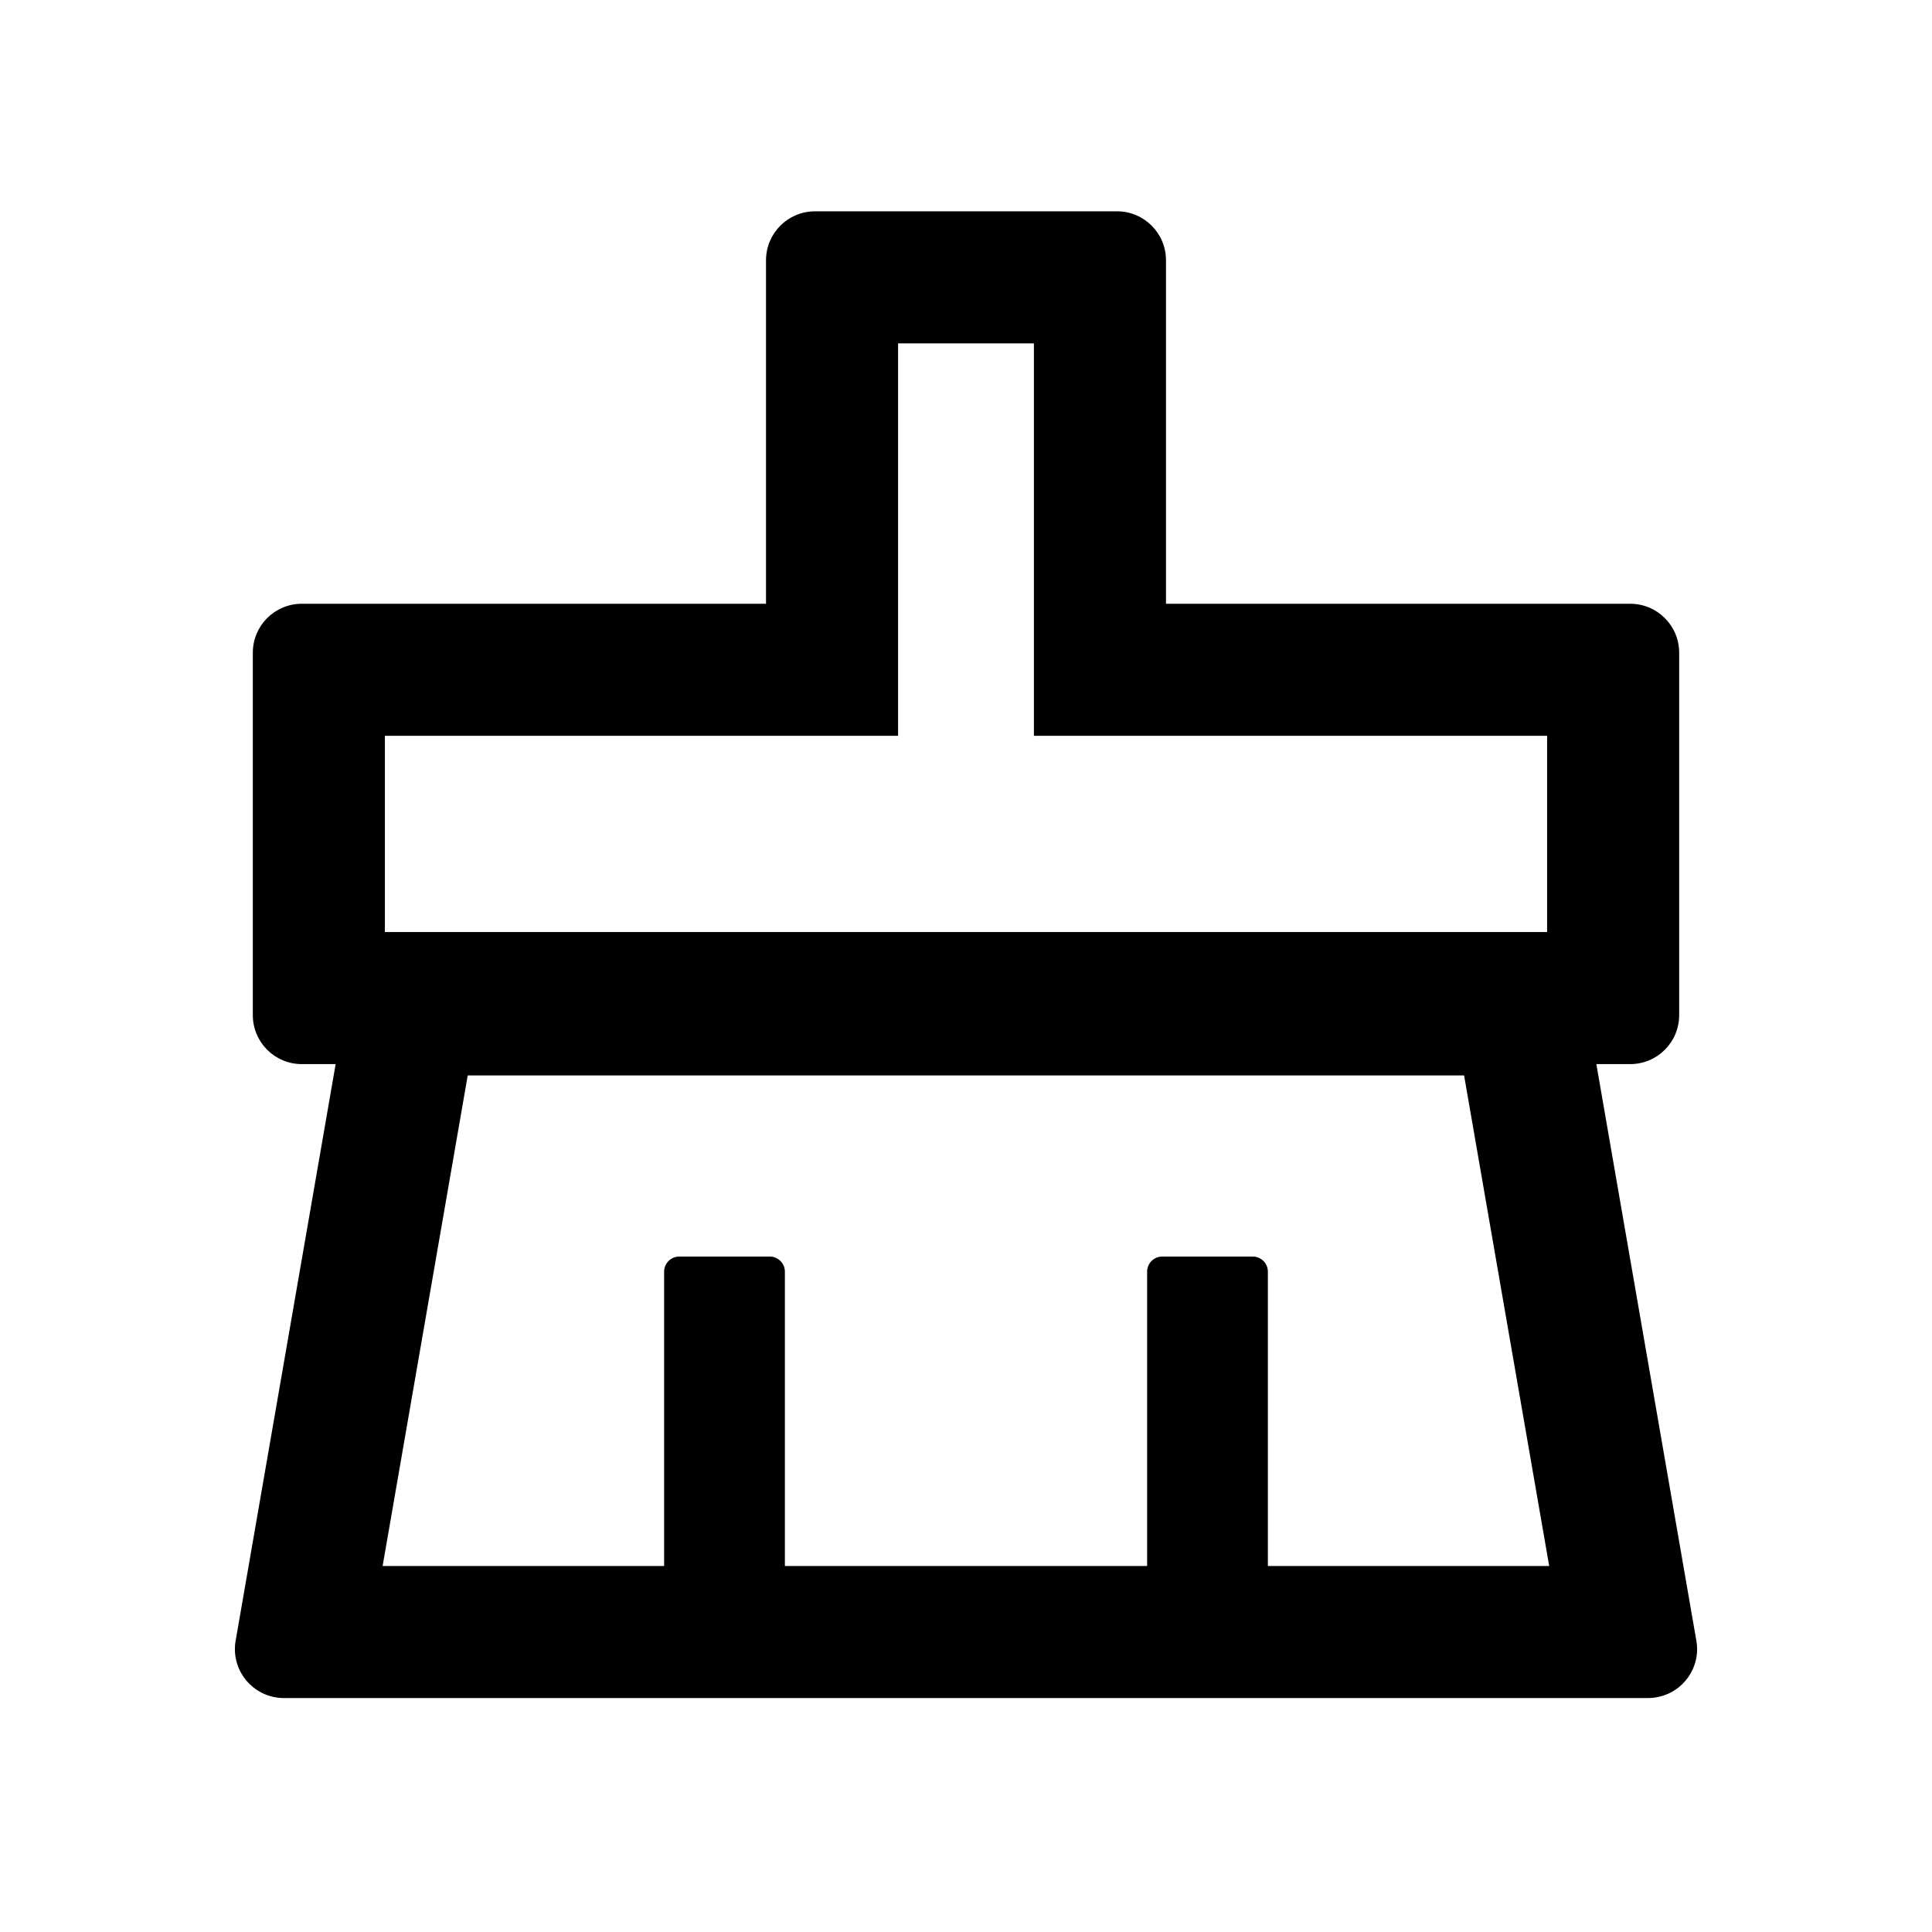
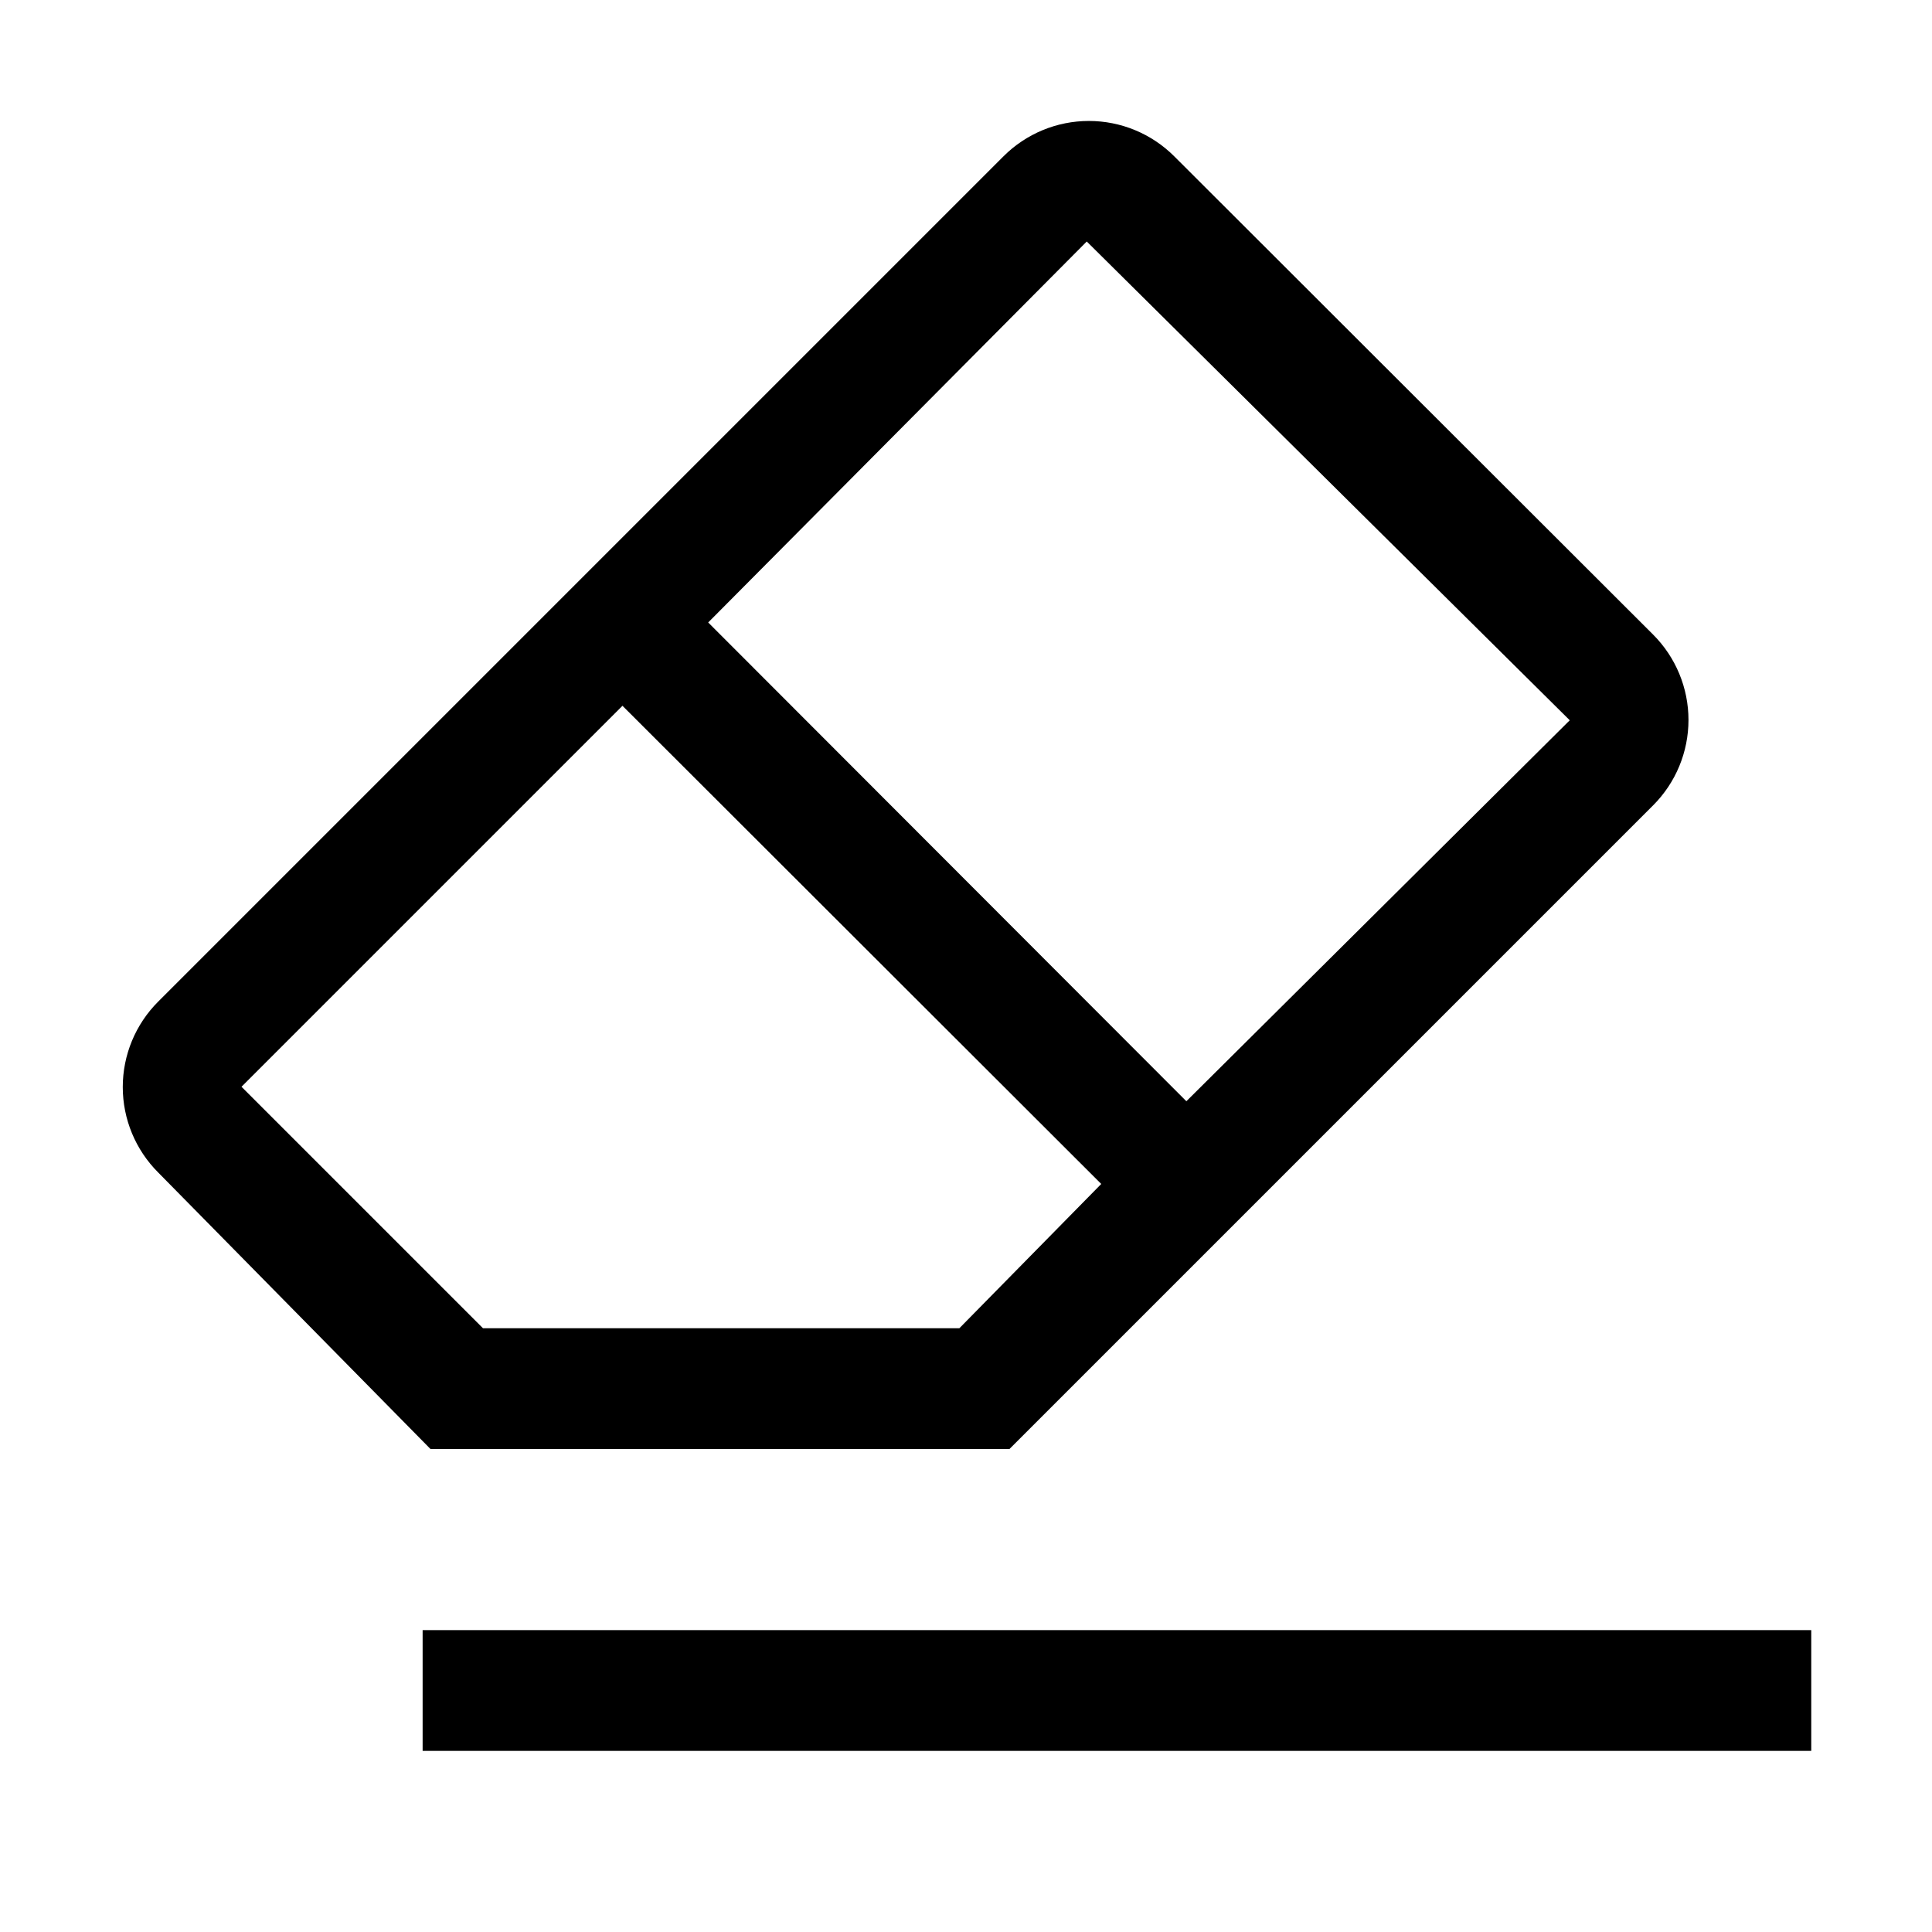
- <svg xmlns="http://www.w3.org/2000/svg" fill="#000000" width="800px" height="800px" viewBox="0 0 1024 1024" t="1569683368540" class="icon" version="1.1" p-id="9723">
+ <svg xmlns="http://www.w3.org/2000/svg" fill="#000000" width="800px" height="800px" viewBox="0 0 32 32" id="icon">
  <defs>
-     <style type="text/css" />
+     <style>.cls-1{fill:none;}</style>
  </defs>
-   <path d="M899.1 869.6l-53-305.6H864c14.4 0 26-11.6 26-26V346c0-14.4-11.6-26-26-26H618V138c0-14.4-11.6-26-26-26H432c-14.4 0-26 11.6-26 26v182H160c-14.4 0-26 11.6-26 26v192c0 14.4 11.6 26 26 26h17.9l-53 305.6c-0.3 1.5-0.4 3-0.4 4.4 0 14.4 11.6 26 26 26h723c1.5 0 3-0.1 4.4-0.4 14.2-2.4 23.7-15.9 21.2-30zM204 390h272V182h72v208h272v104H204V390z m468 440V674c0-4.4-3.6-8-8-8h-48c-4.4 0-8 3.6-8 8v156H416V674c0-4.4-3.6-8-8-8h-48c-4.4 0-8 3.6-8 8v156H202.8l45.1-260H776l45.1 260H672z" p-id="9724" />
+   <rect x="7" y="27" width="23" height="2" />
+   <path d="M27.38,10.51,19.45,2.59a2,2,0,0,0-2.83,0l-14,14a2,2,0,0,0,0,2.83L7.13,24h9.59L27.38,13.34A2,2,0,0,0,27.38,10.51ZM15.89,22H8L4,18l6.31-6.31,7.93,7.92Zm3.76-3.76-7.92-7.93L18,4,26,11.93Z" transform="translate(0 0)" />
+   <rect id="_Transparent_Rectangle_" data-name="&lt;Transparent Rectangle&gt;" class="cls-1" width="32" height="32" />
</svg>
